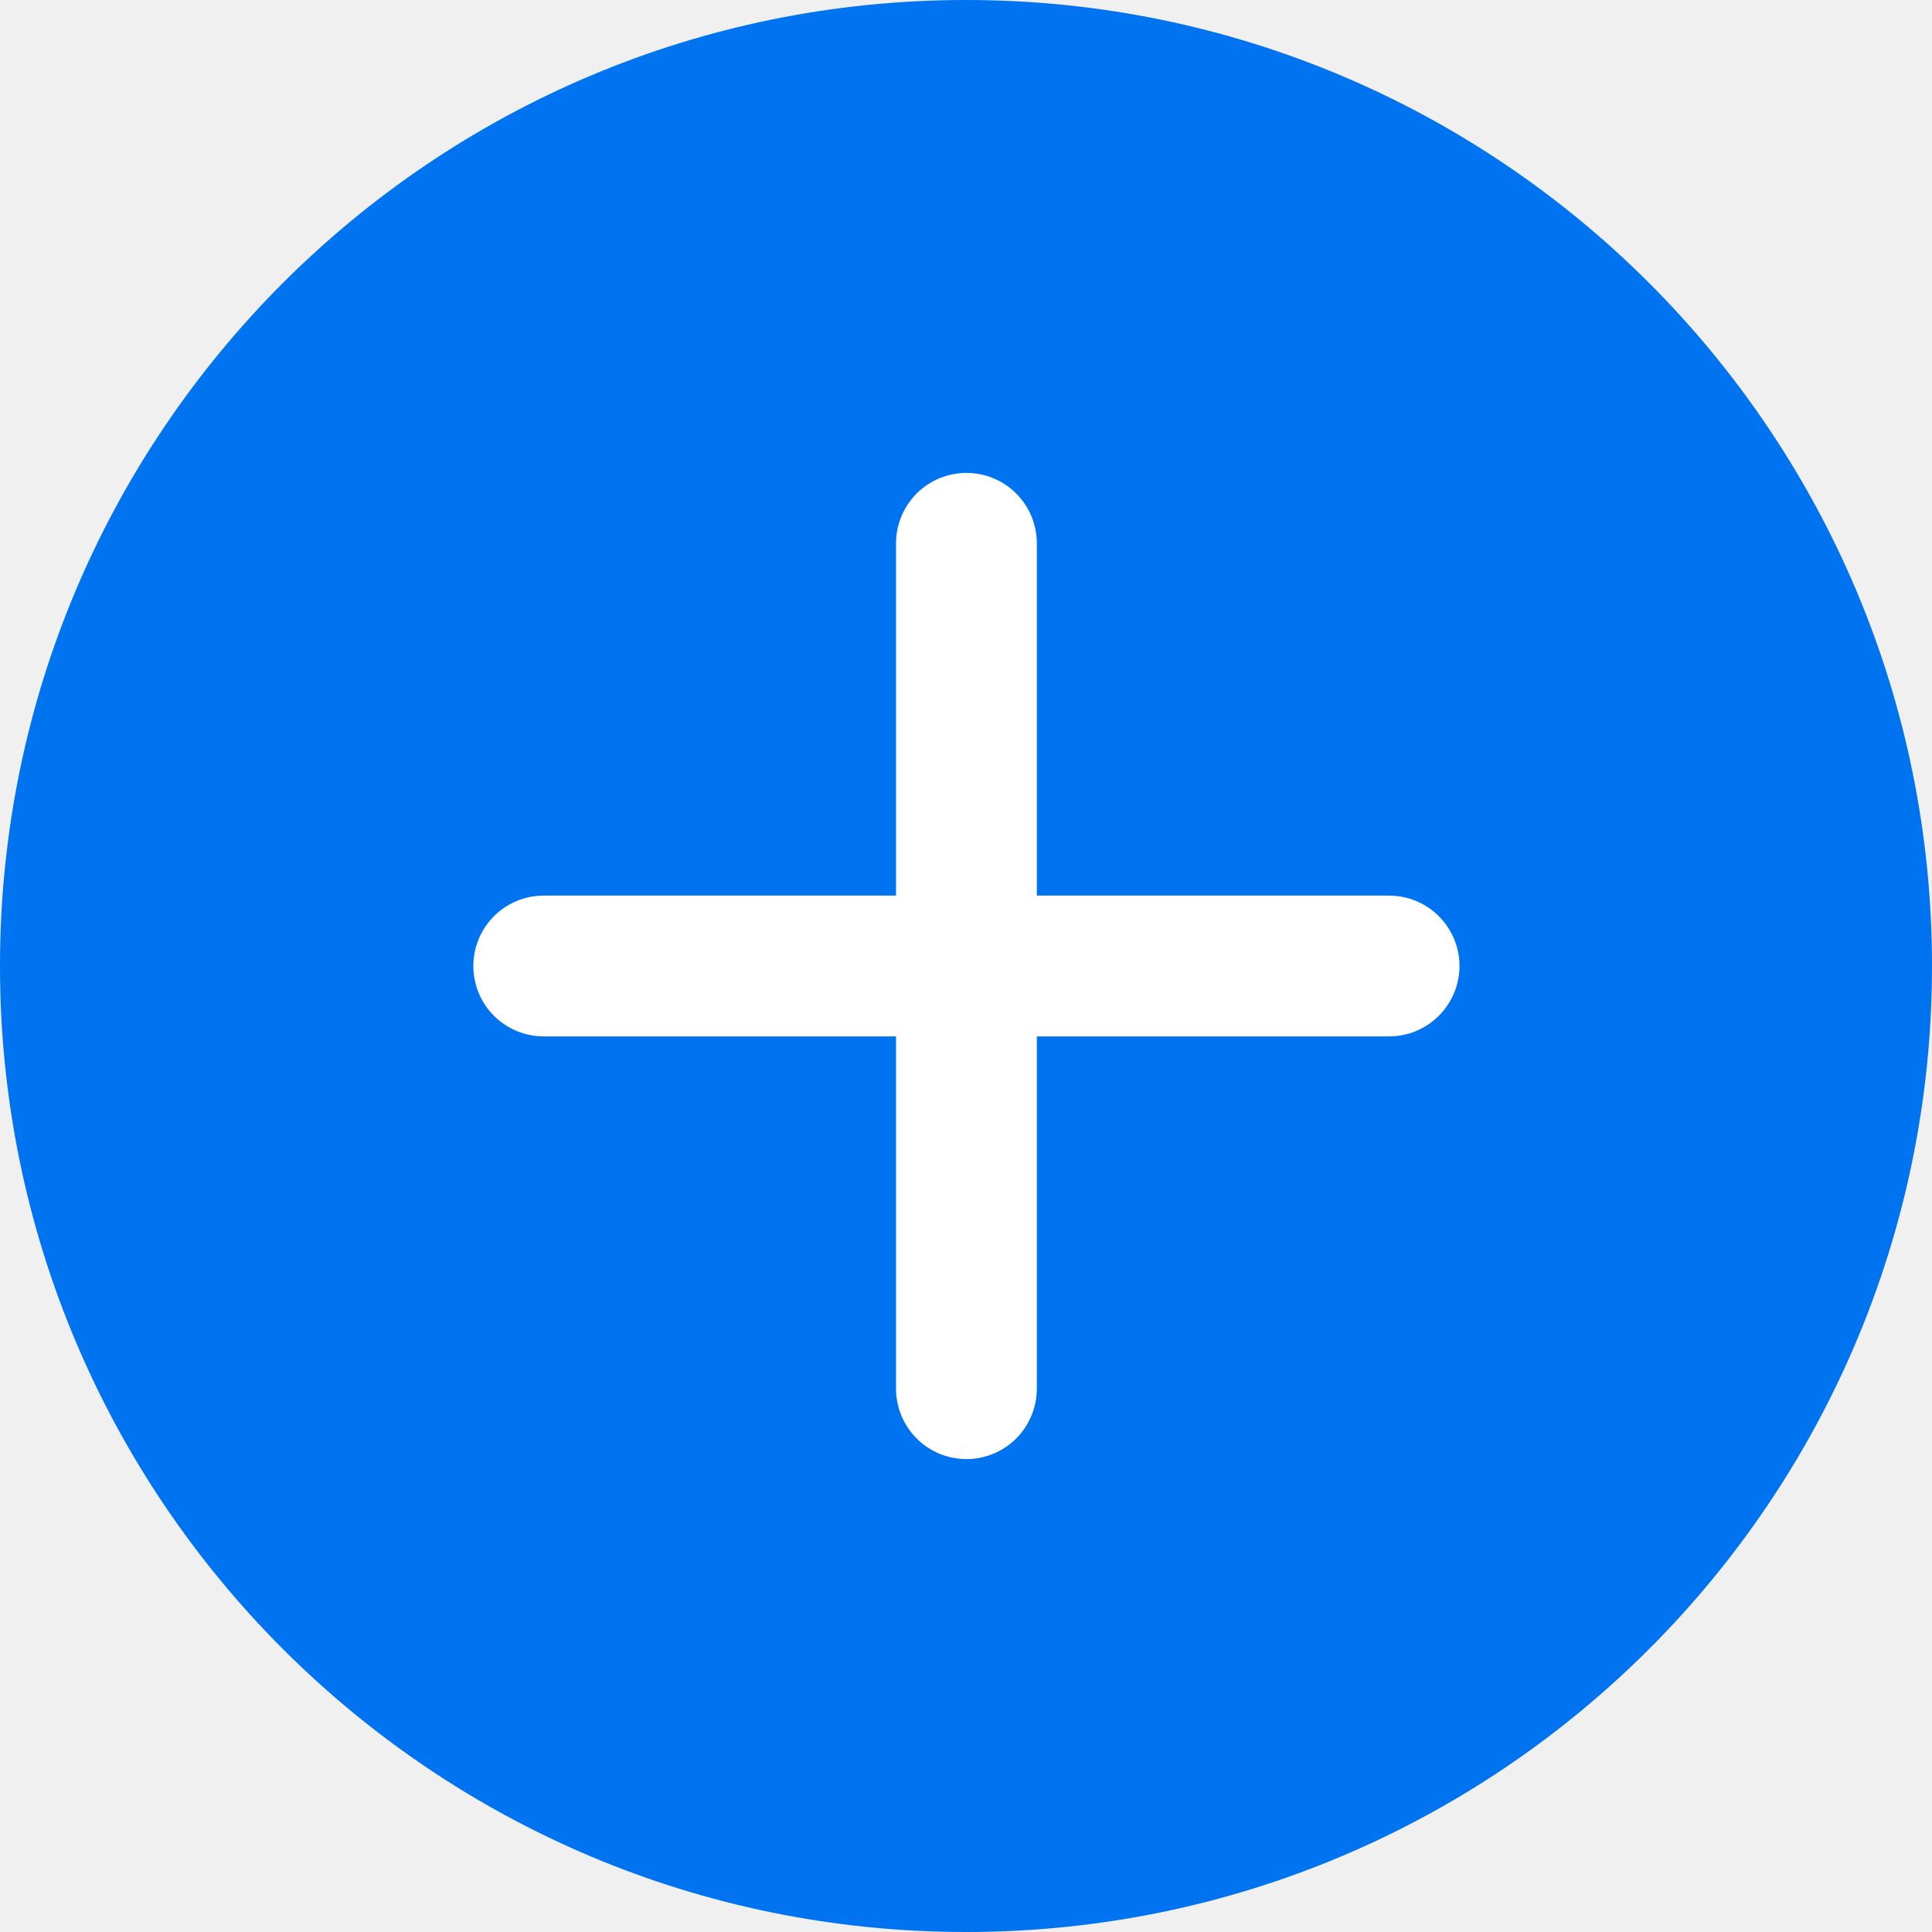
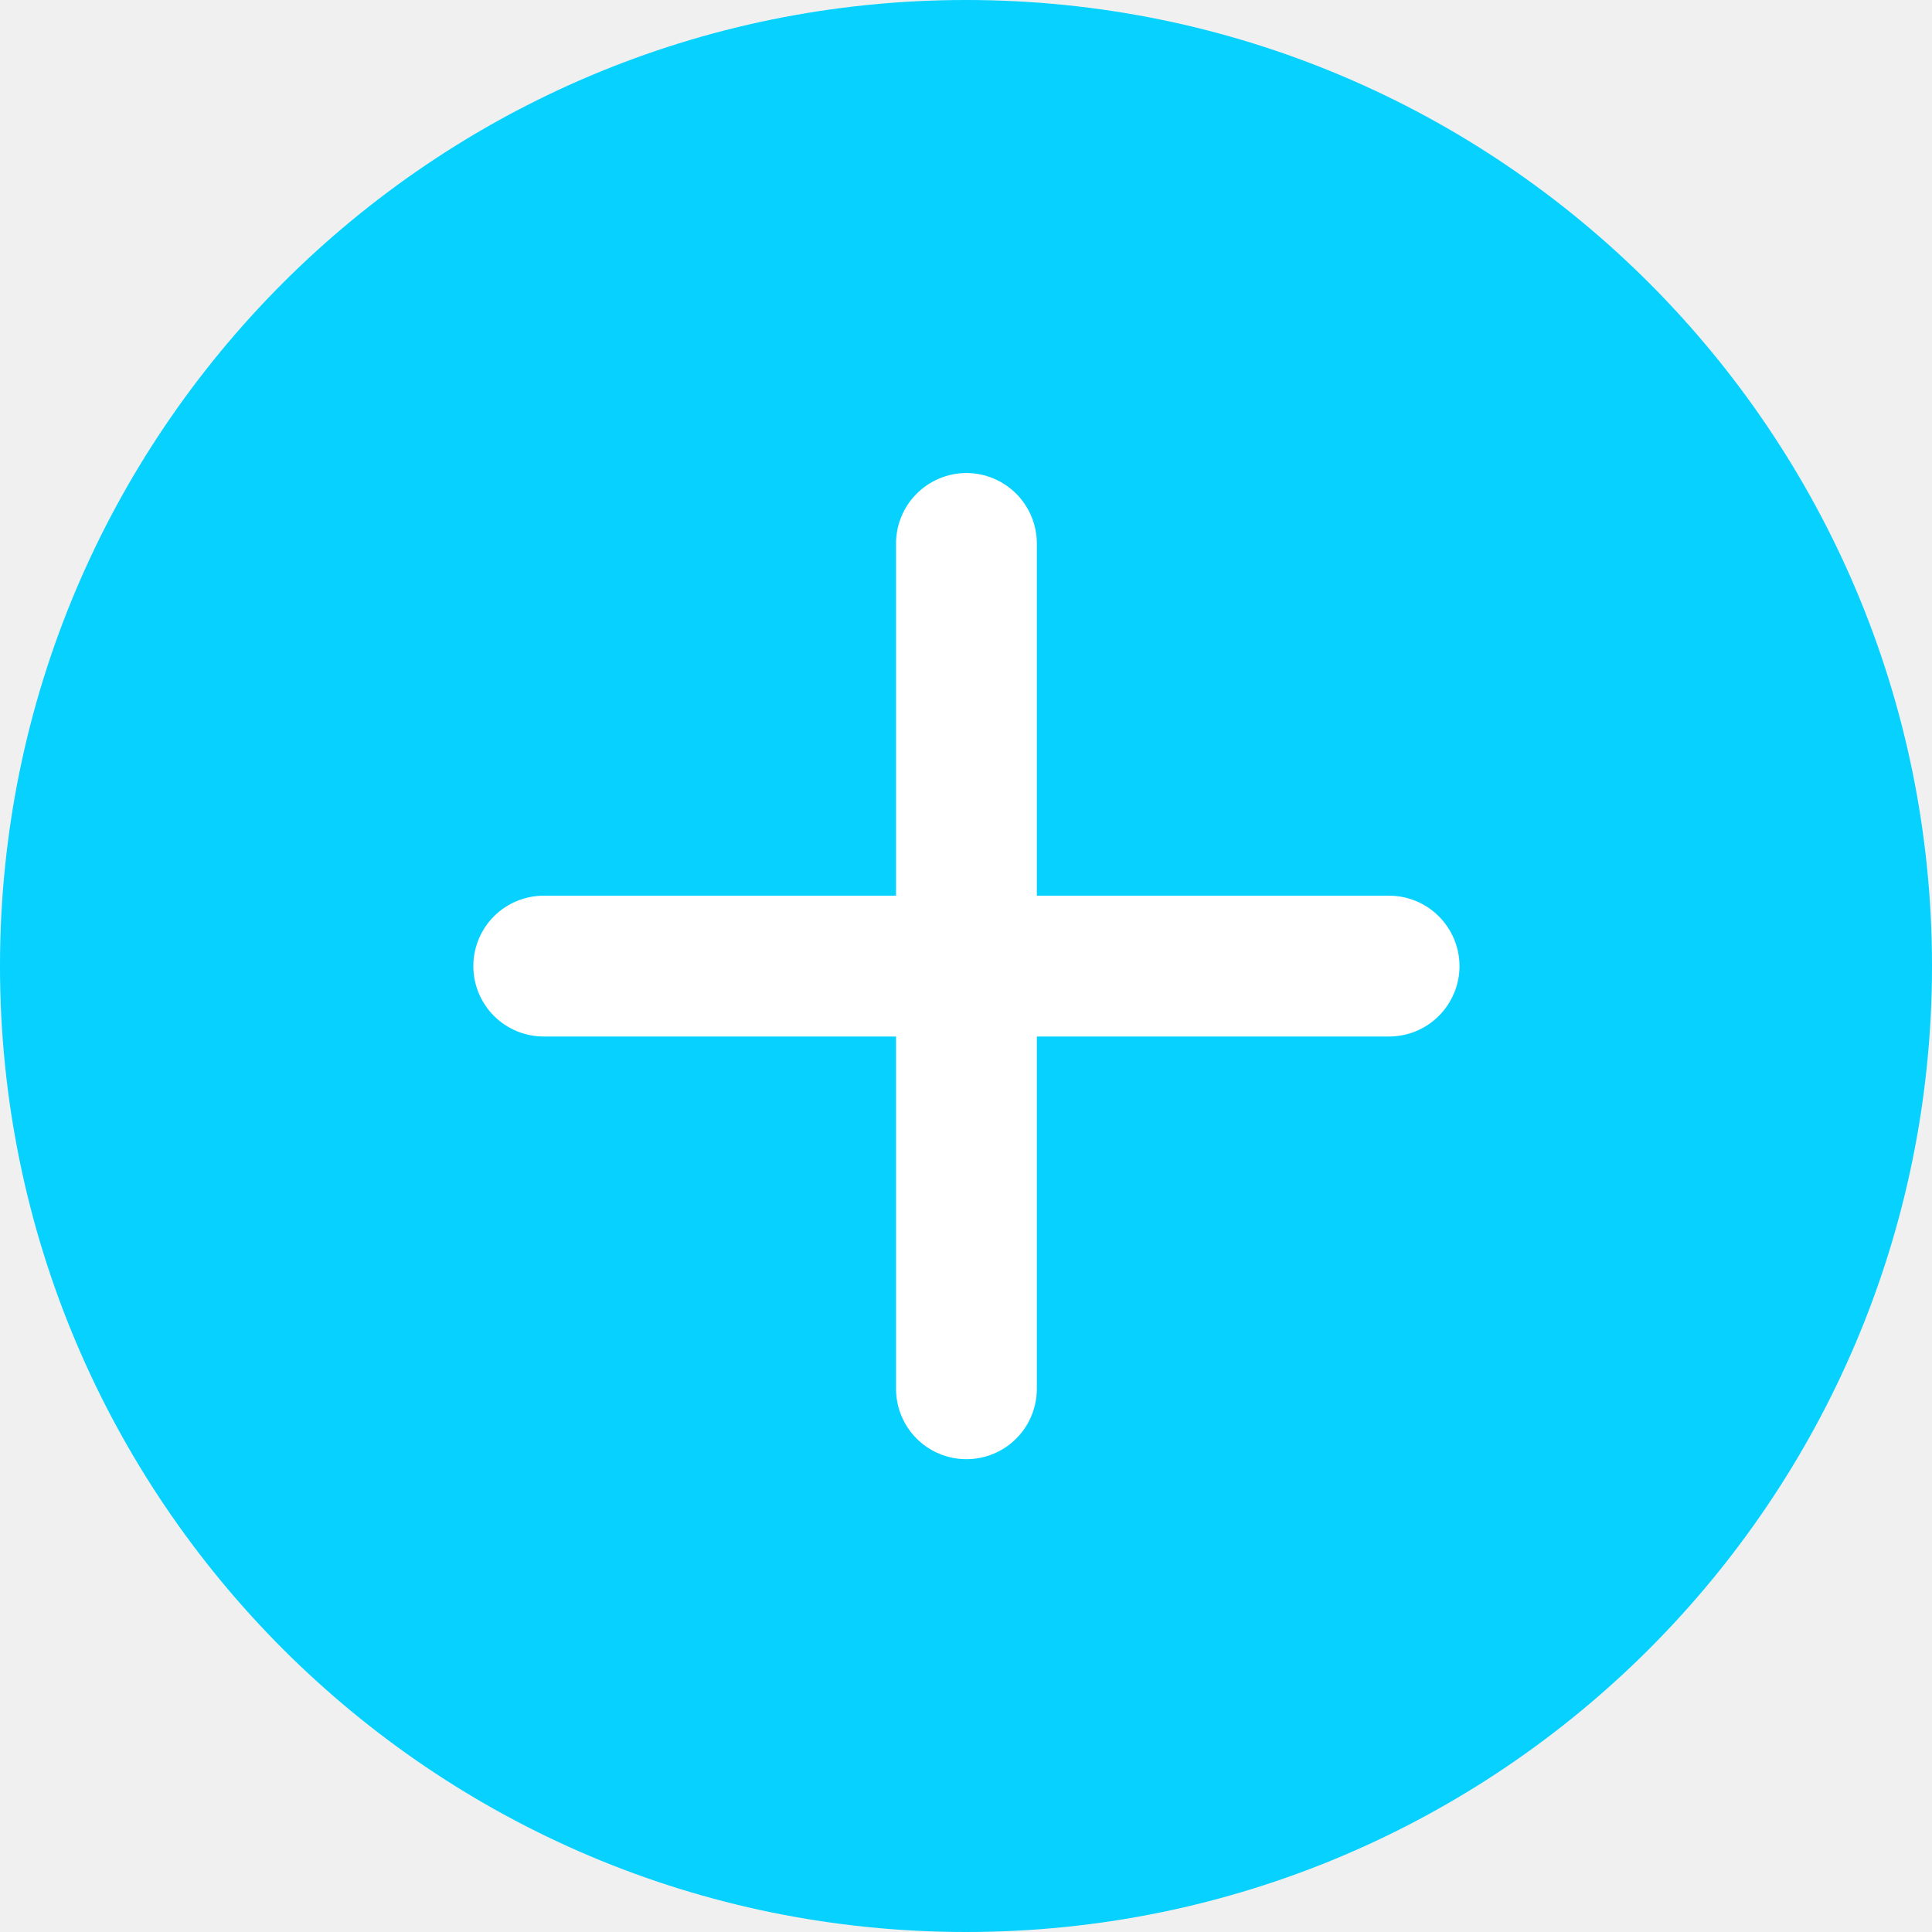
<svg xmlns="http://www.w3.org/2000/svg" width="18" height="18" viewBox="0 0 18 18" fill="none">
-   <circle cx="9" cy="9" r="9" fill="#0073F0" />
-   <path d="M12.941 9.656H9.66V12.938C9.66 13.111 9.591 13.278 9.468 13.402C9.345 13.525 9.178 13.594 9.004 13.594C8.83 13.594 8.663 13.525 8.54 13.402C8.417 13.278 8.348 13.111 8.348 12.938V9.656H5.066C4.892 9.656 4.725 9.587 4.602 9.464C4.479 9.341 4.41 9.174 4.41 9C4.41 8.826 4.479 8.659 4.602 8.536C4.725 8.413 4.892 8.344 5.066 8.344H8.348V5.062C8.348 4.888 8.417 4.722 8.54 4.598C8.663 4.475 8.83 4.406 9.004 4.406C9.178 4.406 9.345 4.475 9.468 4.598C9.591 4.722 9.66 4.888 9.66 5.062V8.344H12.941C13.116 8.344 13.282 8.413 13.405 8.536C13.528 8.659 13.598 8.826 13.598 9C13.598 9.174 13.528 9.341 13.405 9.464C13.282 9.587 13.116 9.656 12.941 9.656Z" fill="white" />
+   <circle cx="9" cy="9" r="9" fill="#06D1FF" />
+   <path d="M12.941 9.657H9.66V12.939C9.66 13.113 9.591 13.28 9.468 13.403C9.345 13.526 9.178 13.595 9.004 13.595C8.83 13.595 8.663 13.526 8.54 13.403C8.417 13.28 8.348 13.113 8.348 12.939V9.657H5.066C4.892 9.657 4.725 9.588 4.602 9.465C4.479 9.342 4.41 9.175 4.41 9.001C4.41 8.827 4.479 8.66 4.602 8.537C4.725 8.414 4.892 8.345 5.066 8.345H8.348V5.064C8.348 4.89 8.417 4.723 8.54 4.6C8.663 4.477 8.83 4.407 9.004 4.407C9.178 4.407 9.345 4.477 9.468 4.6C9.591 4.723 9.66 4.89 9.66 5.064V8.345H12.941C13.116 8.345 13.282 8.414 13.405 8.537C13.528 8.66 13.598 8.827 13.598 9.001C13.598 9.175 13.528 9.342 13.405 9.465C13.282 9.588 13.116 9.657 12.941 9.657Z" fill="white" />
</svg>
